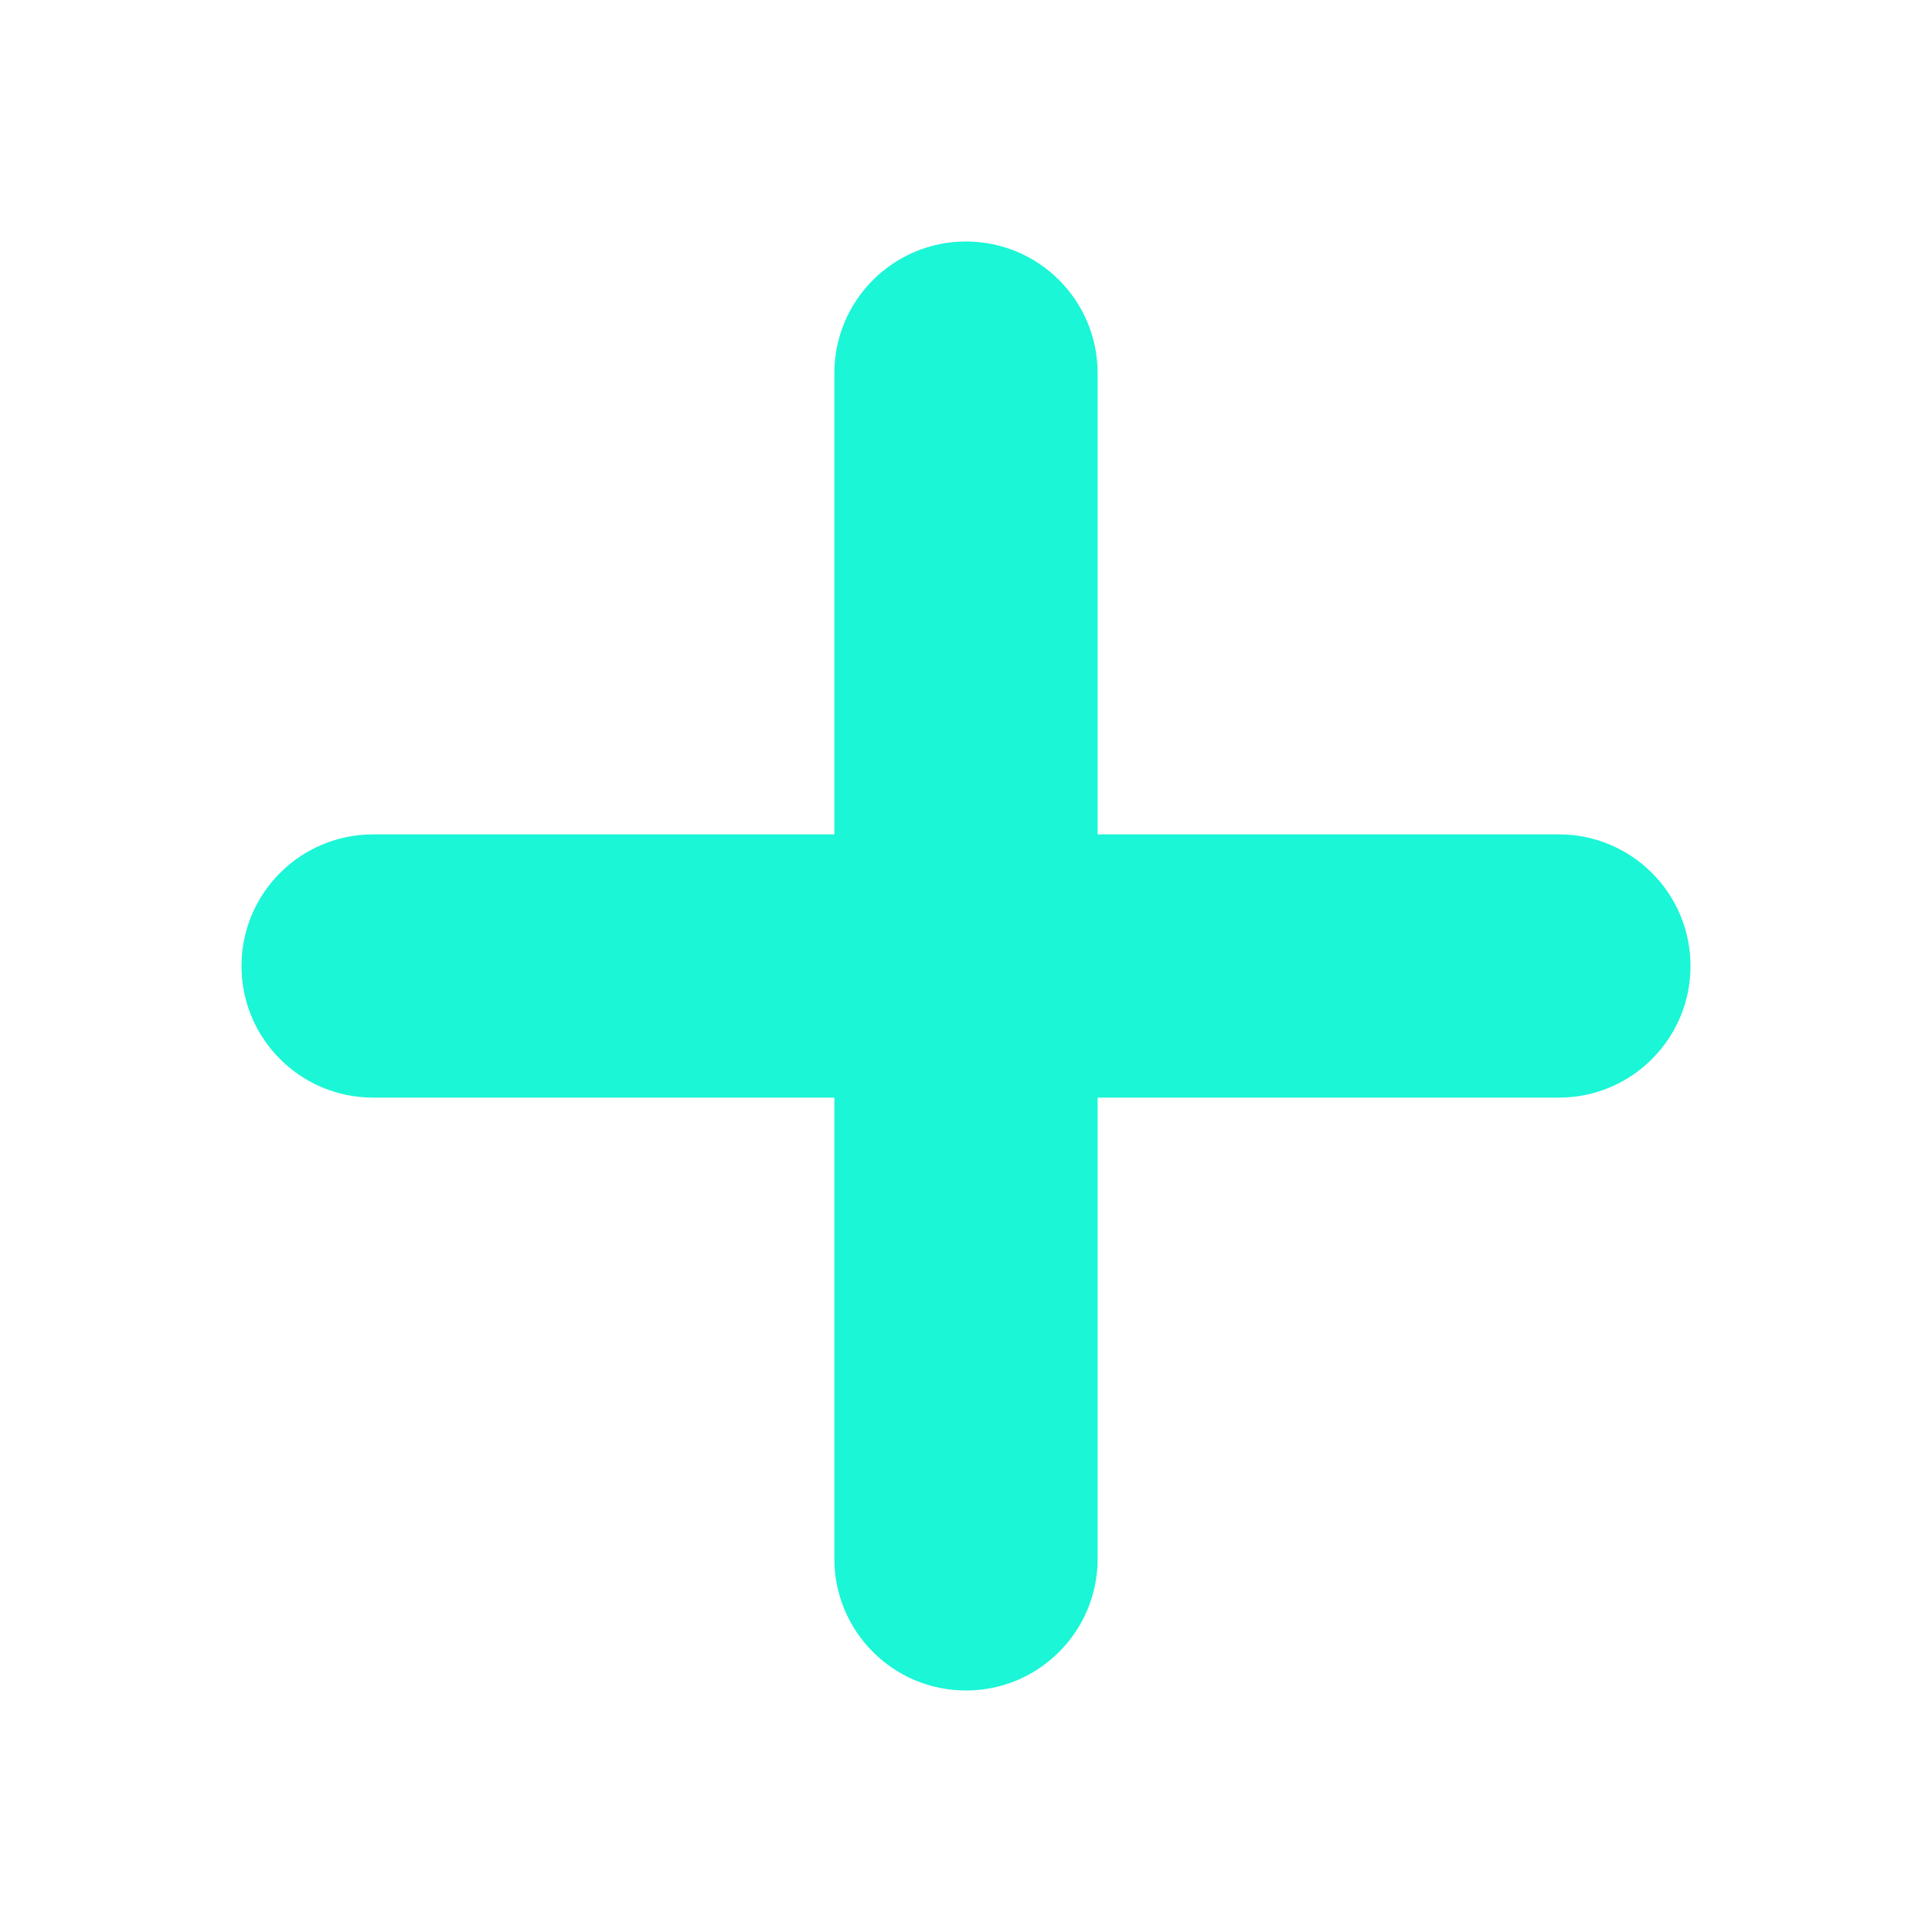
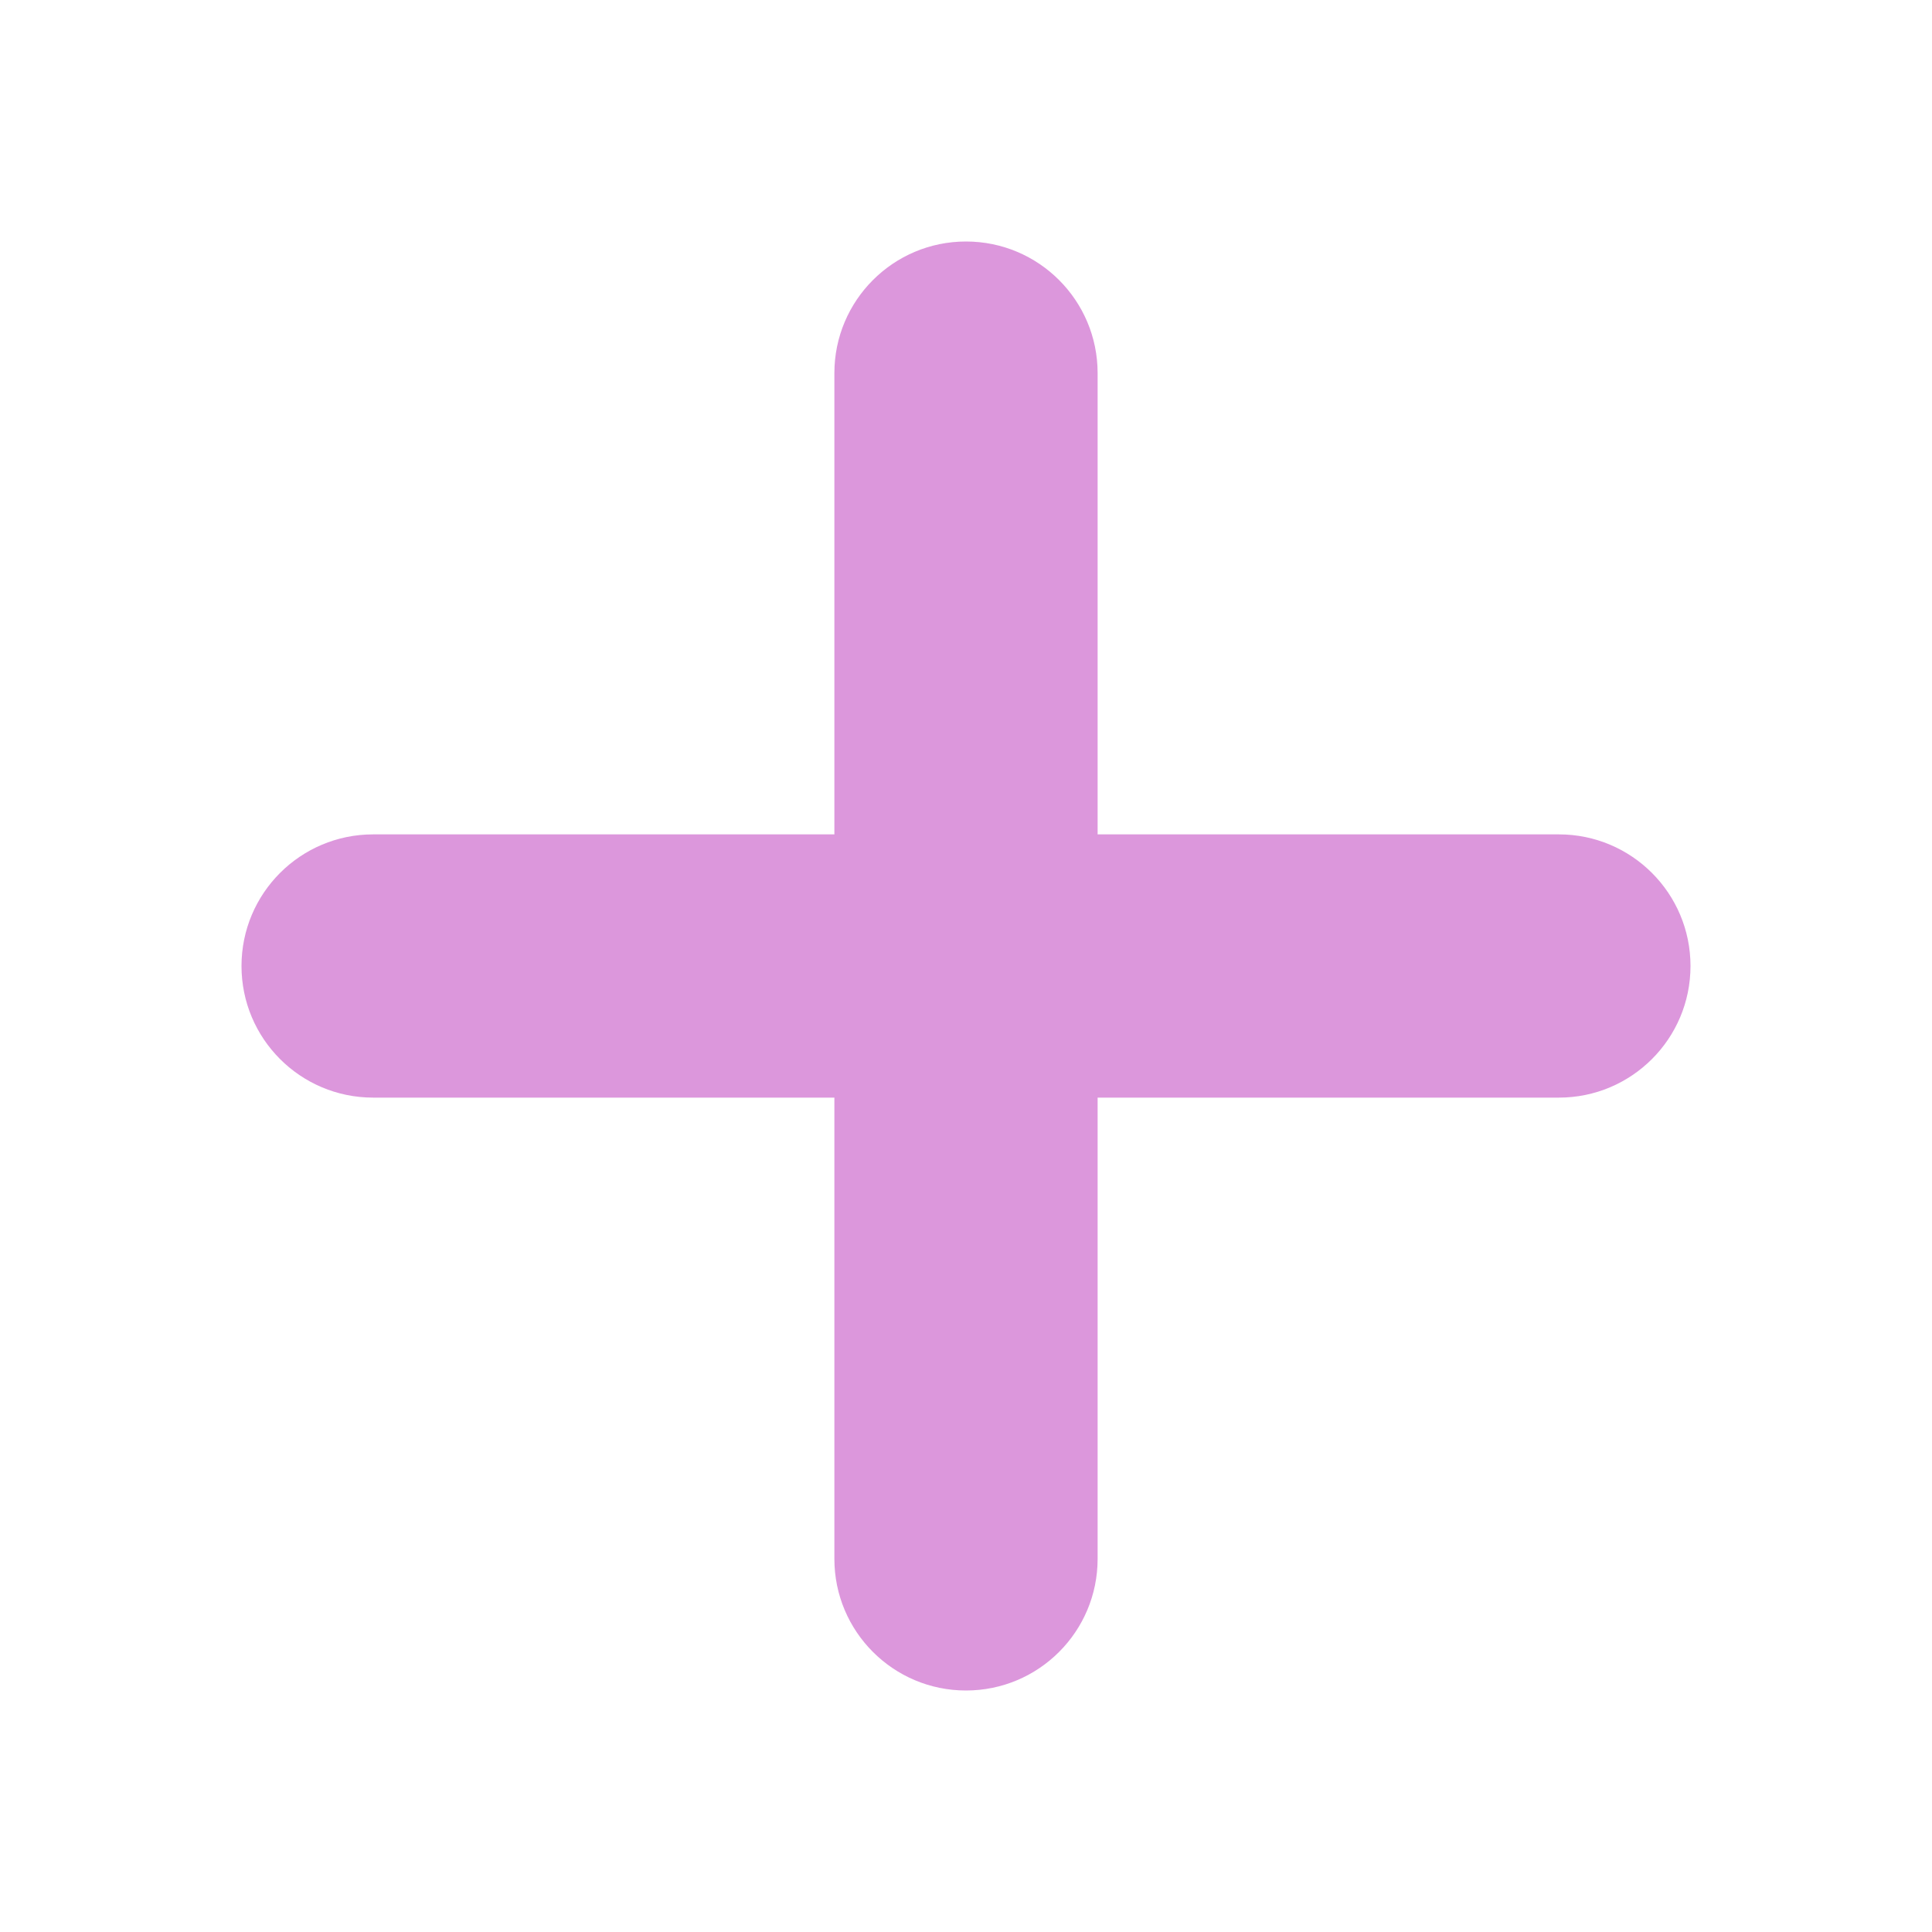
<svg xmlns="http://www.w3.org/2000/svg" width="16" height="16" viewBox="0 0 16 16">
-   <path fill="#1AF6D6" fill-rule="evenodd" d="M9.09 6.91h3.82a1.09 1.09 0 1 1 0 2.18H9.09v3.82a1.09 1.09 0 1 1-2.18 0V9.09H3.09a1.09 1.09 0 0 1 0-2.18h3.82V3.09a1.09 1.09 0 0 1 2.18 0v3.82z" />
+   <path fill="#DC97DC" fill-rule="evenodd" d="M9.09 6.91h3.82a1.09 1.09 0 1 1 0 2.18H9.09v3.82a1.09 1.09 0 1 1-2.18 0V9.09H3.09a1.09 1.09 0 0 1 0-2.18h3.82V3.09a1.09 1.09 0 0 1 2.18 0v3.82z" />
</svg>
